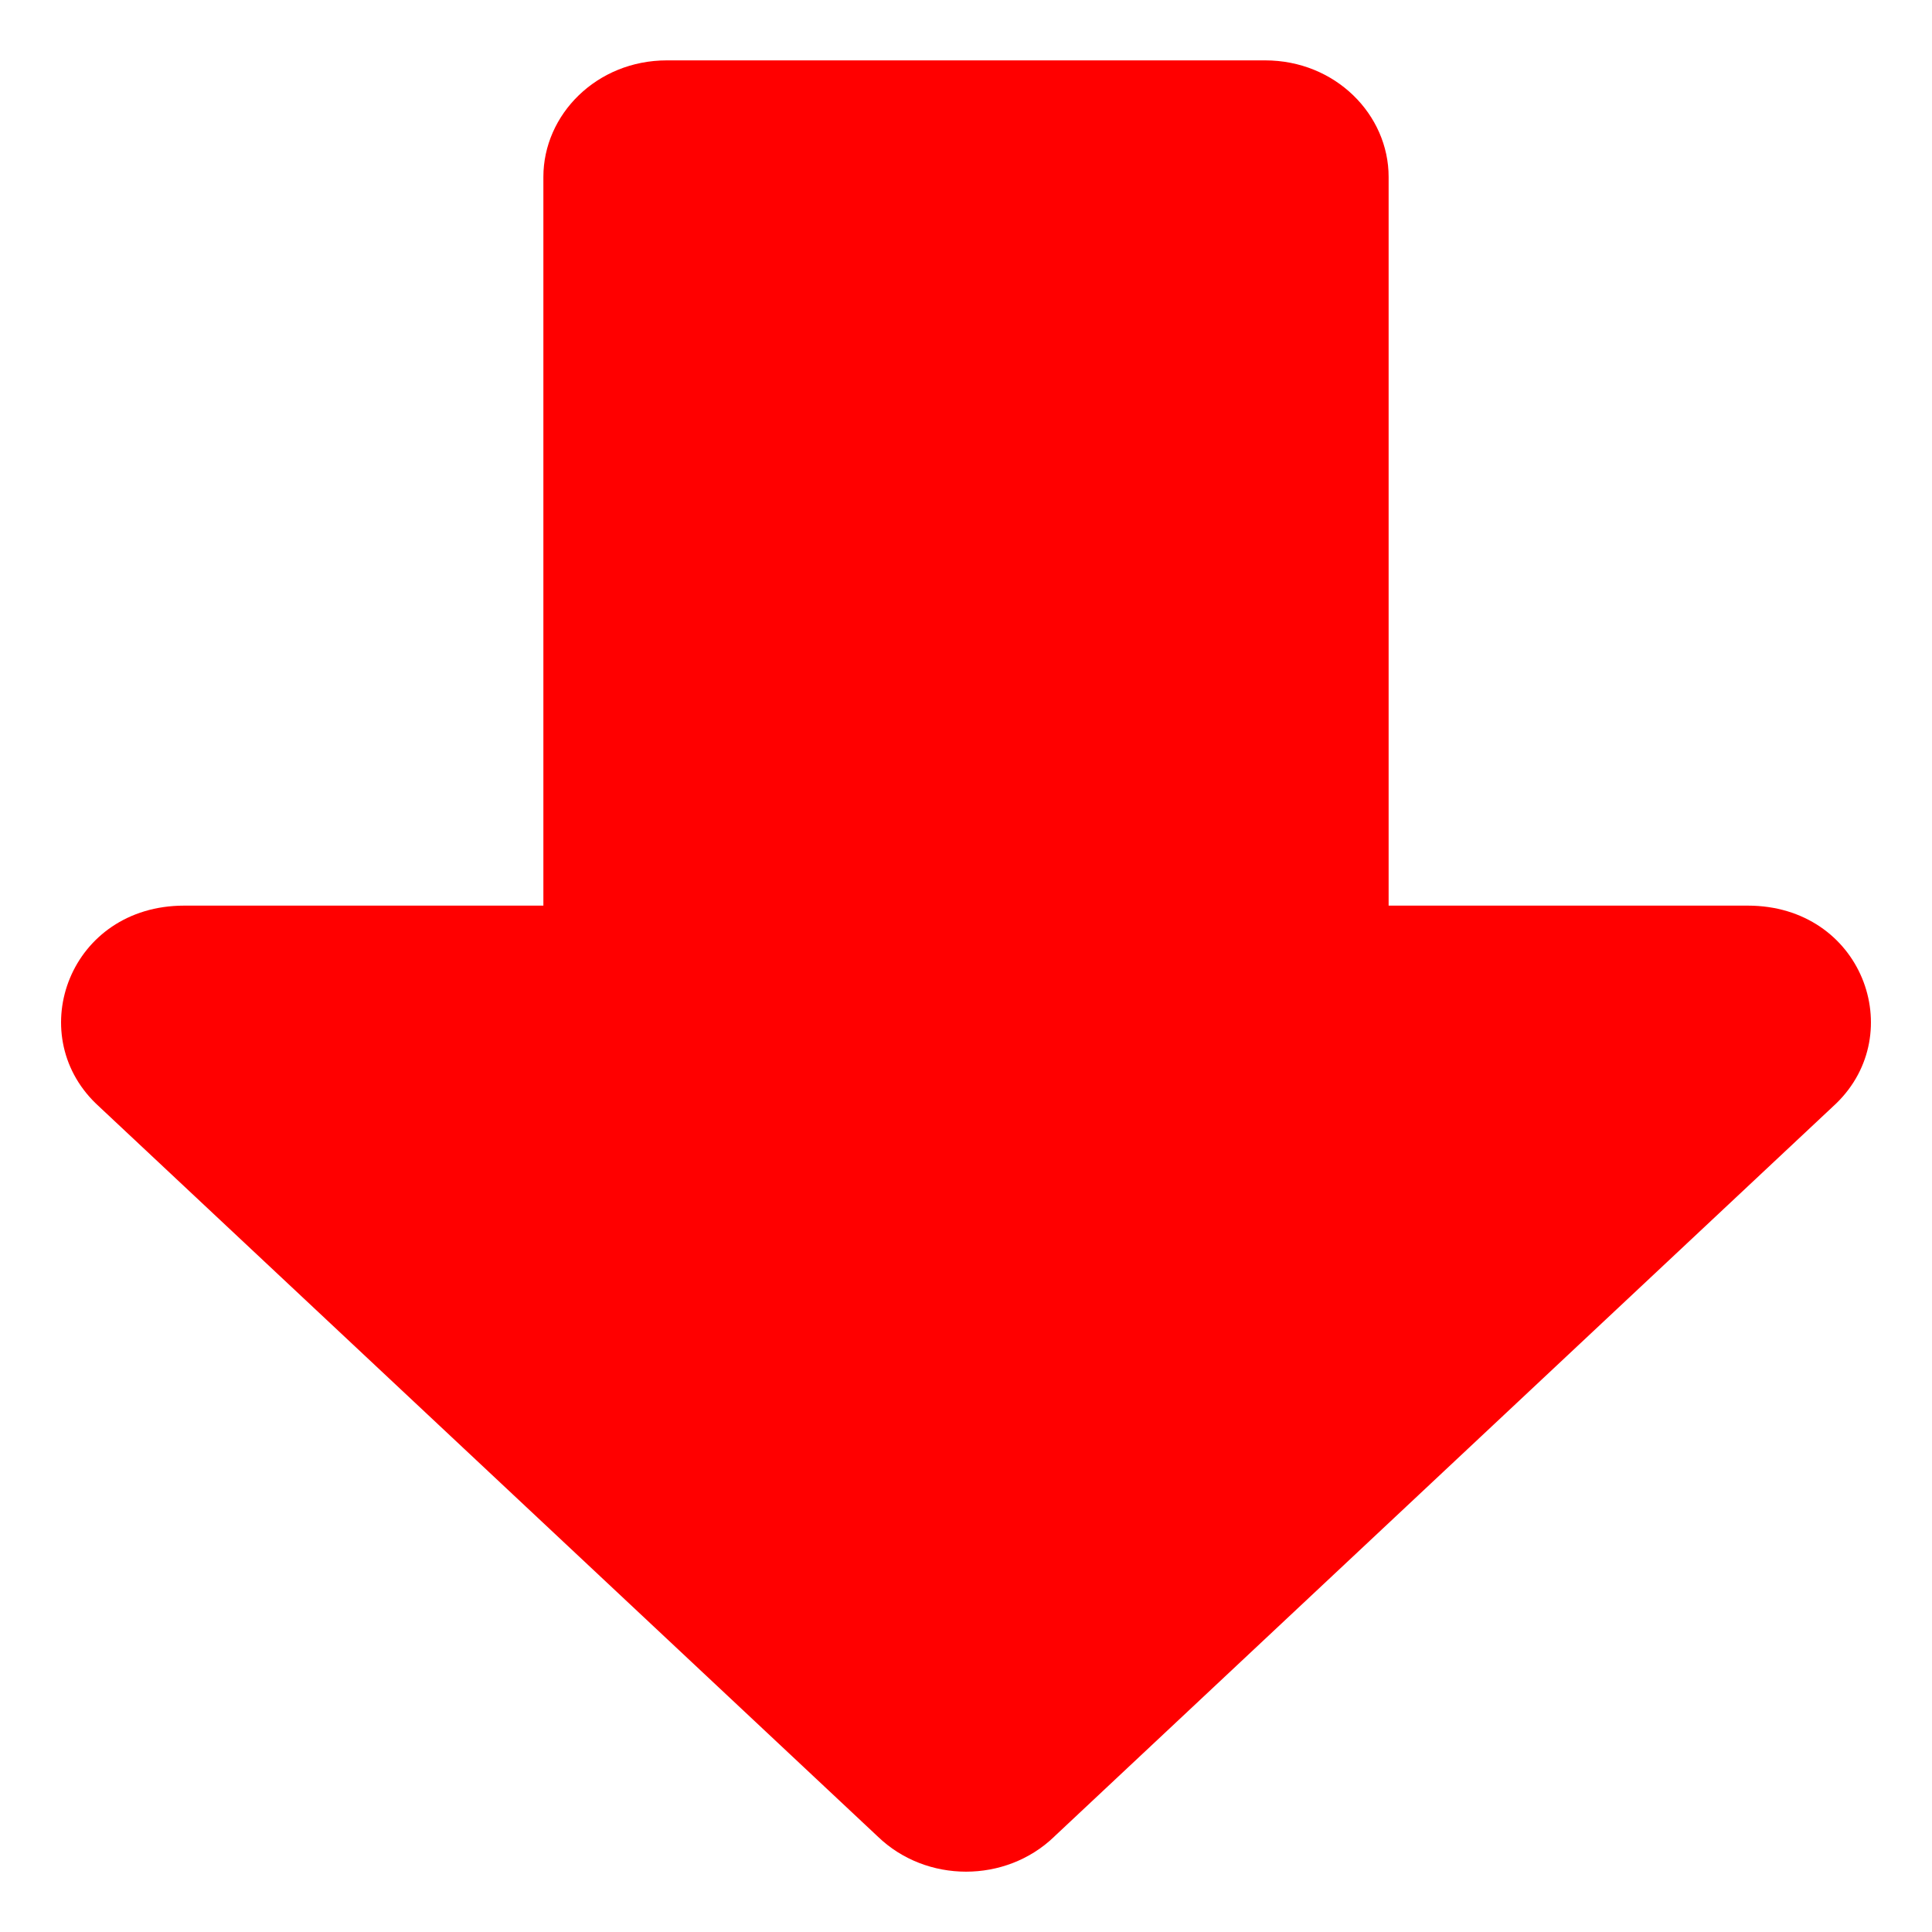
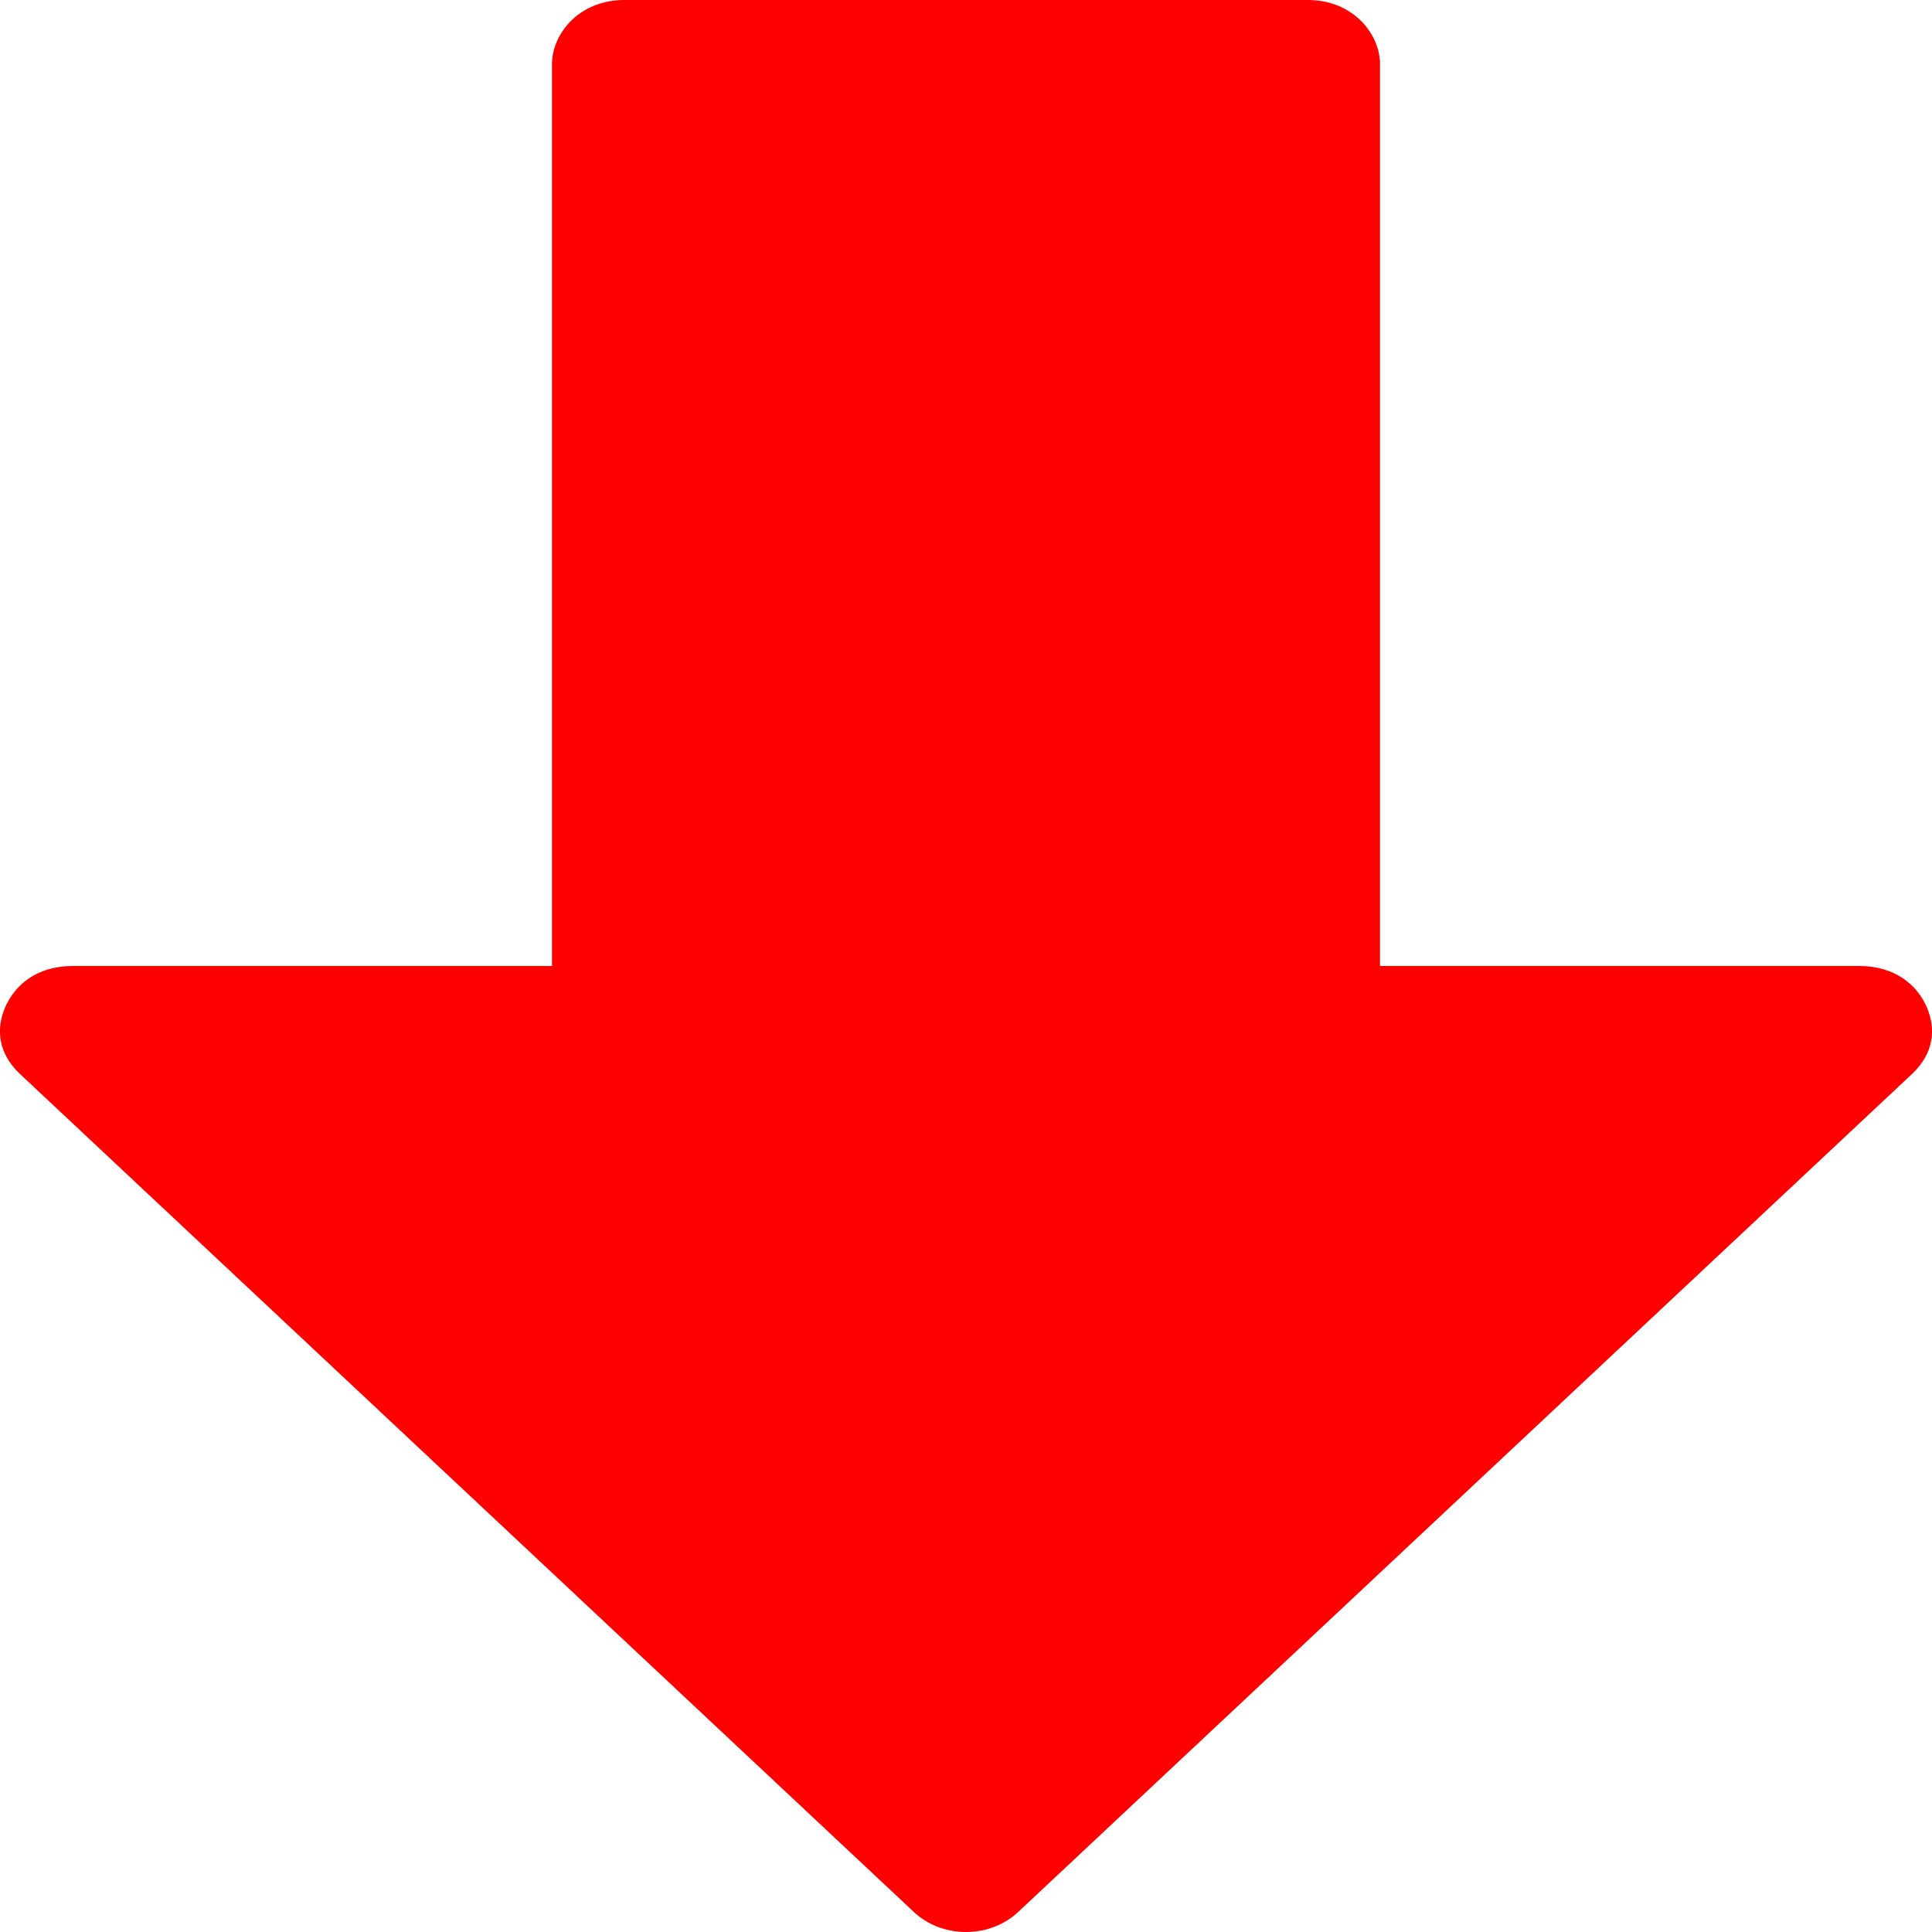
- <svg xmlns="http://www.w3.org/2000/svg" width="16" height="16" viewBox="0 0 16 16" fill="none">
-   <path d="M4.5 1.465C4.5 0.95 4.94 0.5 5.523 0.5H10.477C11.06 0.5 11.5 0.95 11.5 1.465V7.5H14.474C15.421 7.5 15.808 8.556 15.206 9.139L8.735 15.206L8.73 15.211C8.329 15.597 7.671 15.597 7.27 15.21L0.794 9.139C0.192 8.556 0.579 7.5 1.526 7.5H4.5V1.465Z" fill="#FF0000" />
+ <svg xmlns="http://www.w3.org/2000/svg" width="14" height="14" viewBox="0 0 14 14" fill="none">
+   <path d="M4 0.465C4 0.244 4.197 0 4.523 0H9.477C9.803 0 10 0.244 10 0.465V7H13.474C13.731 7 13.892 7.136 13.963 7.3C14.03 7.458 14.013 7.629 13.861 7.777L7.393 13.841L7.383 13.85C7.176 14.05 6.824 14.05 6.617 13.85L0.139 7.777C-0.013 7.629 -0.03 7.458 0.037 7.3C0.108 7.136 0.269 7 0.526 7H4V0.465Z" fill="#FF0000" />
</svg>
